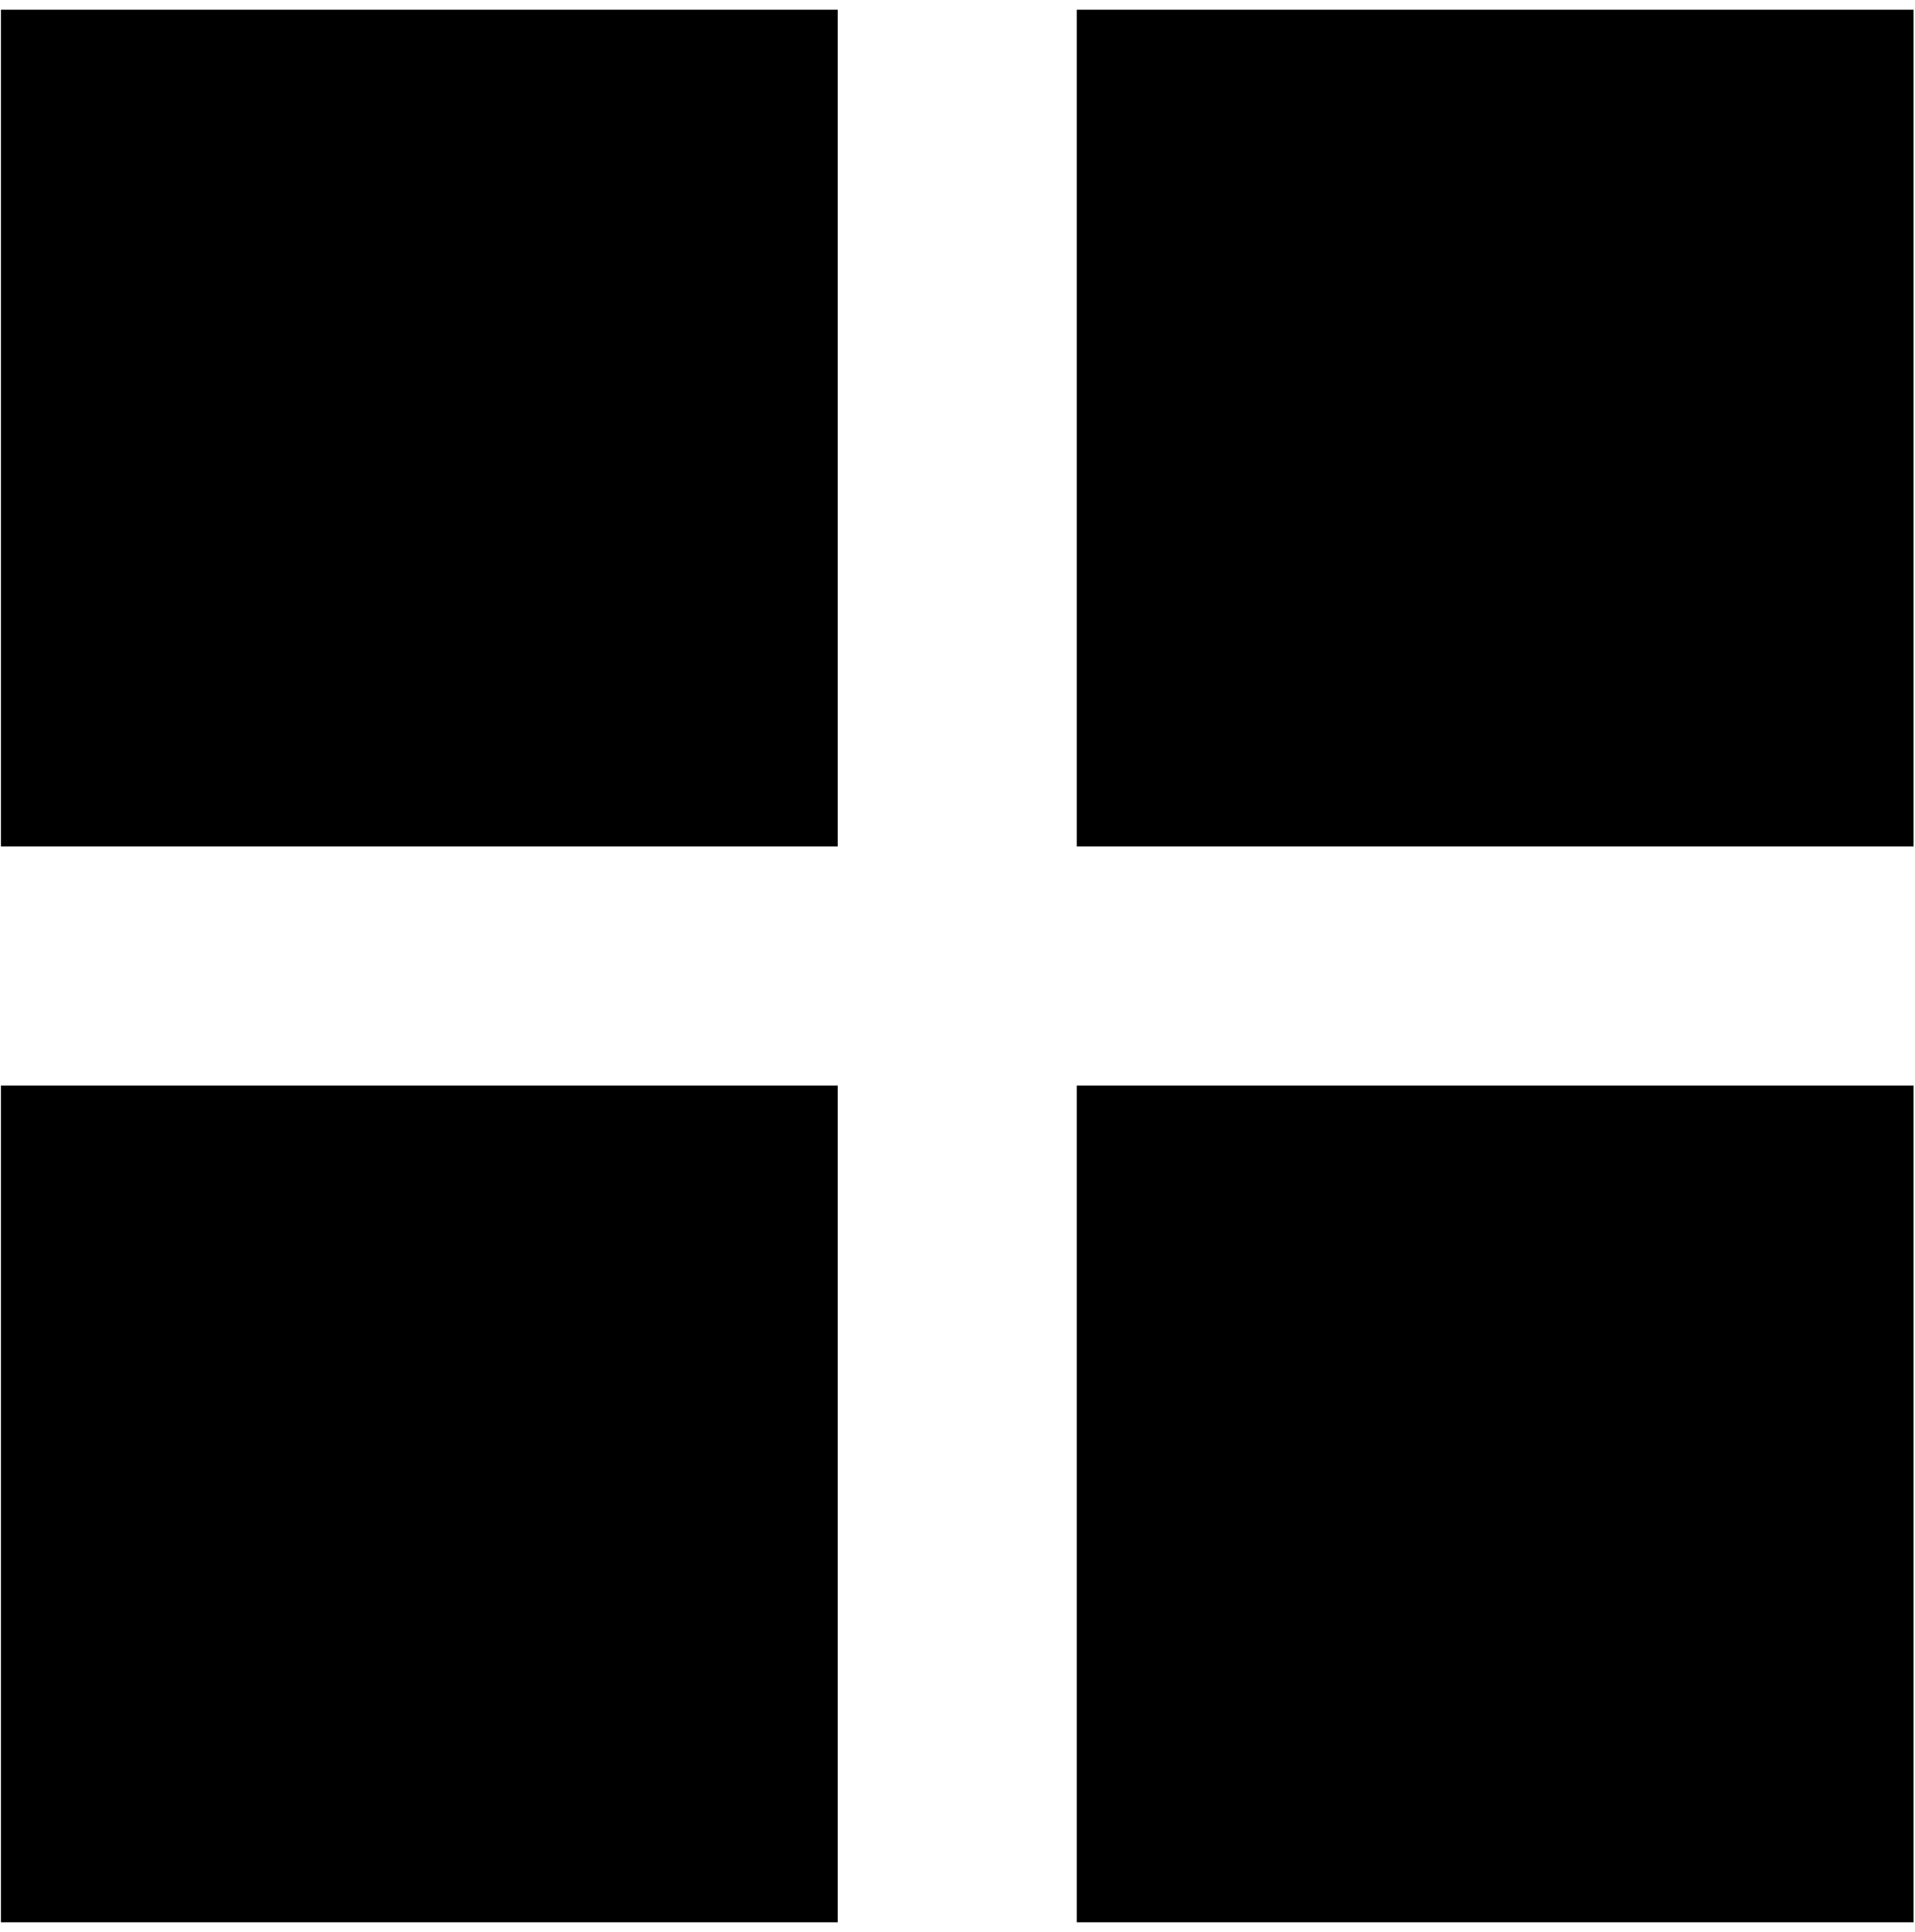
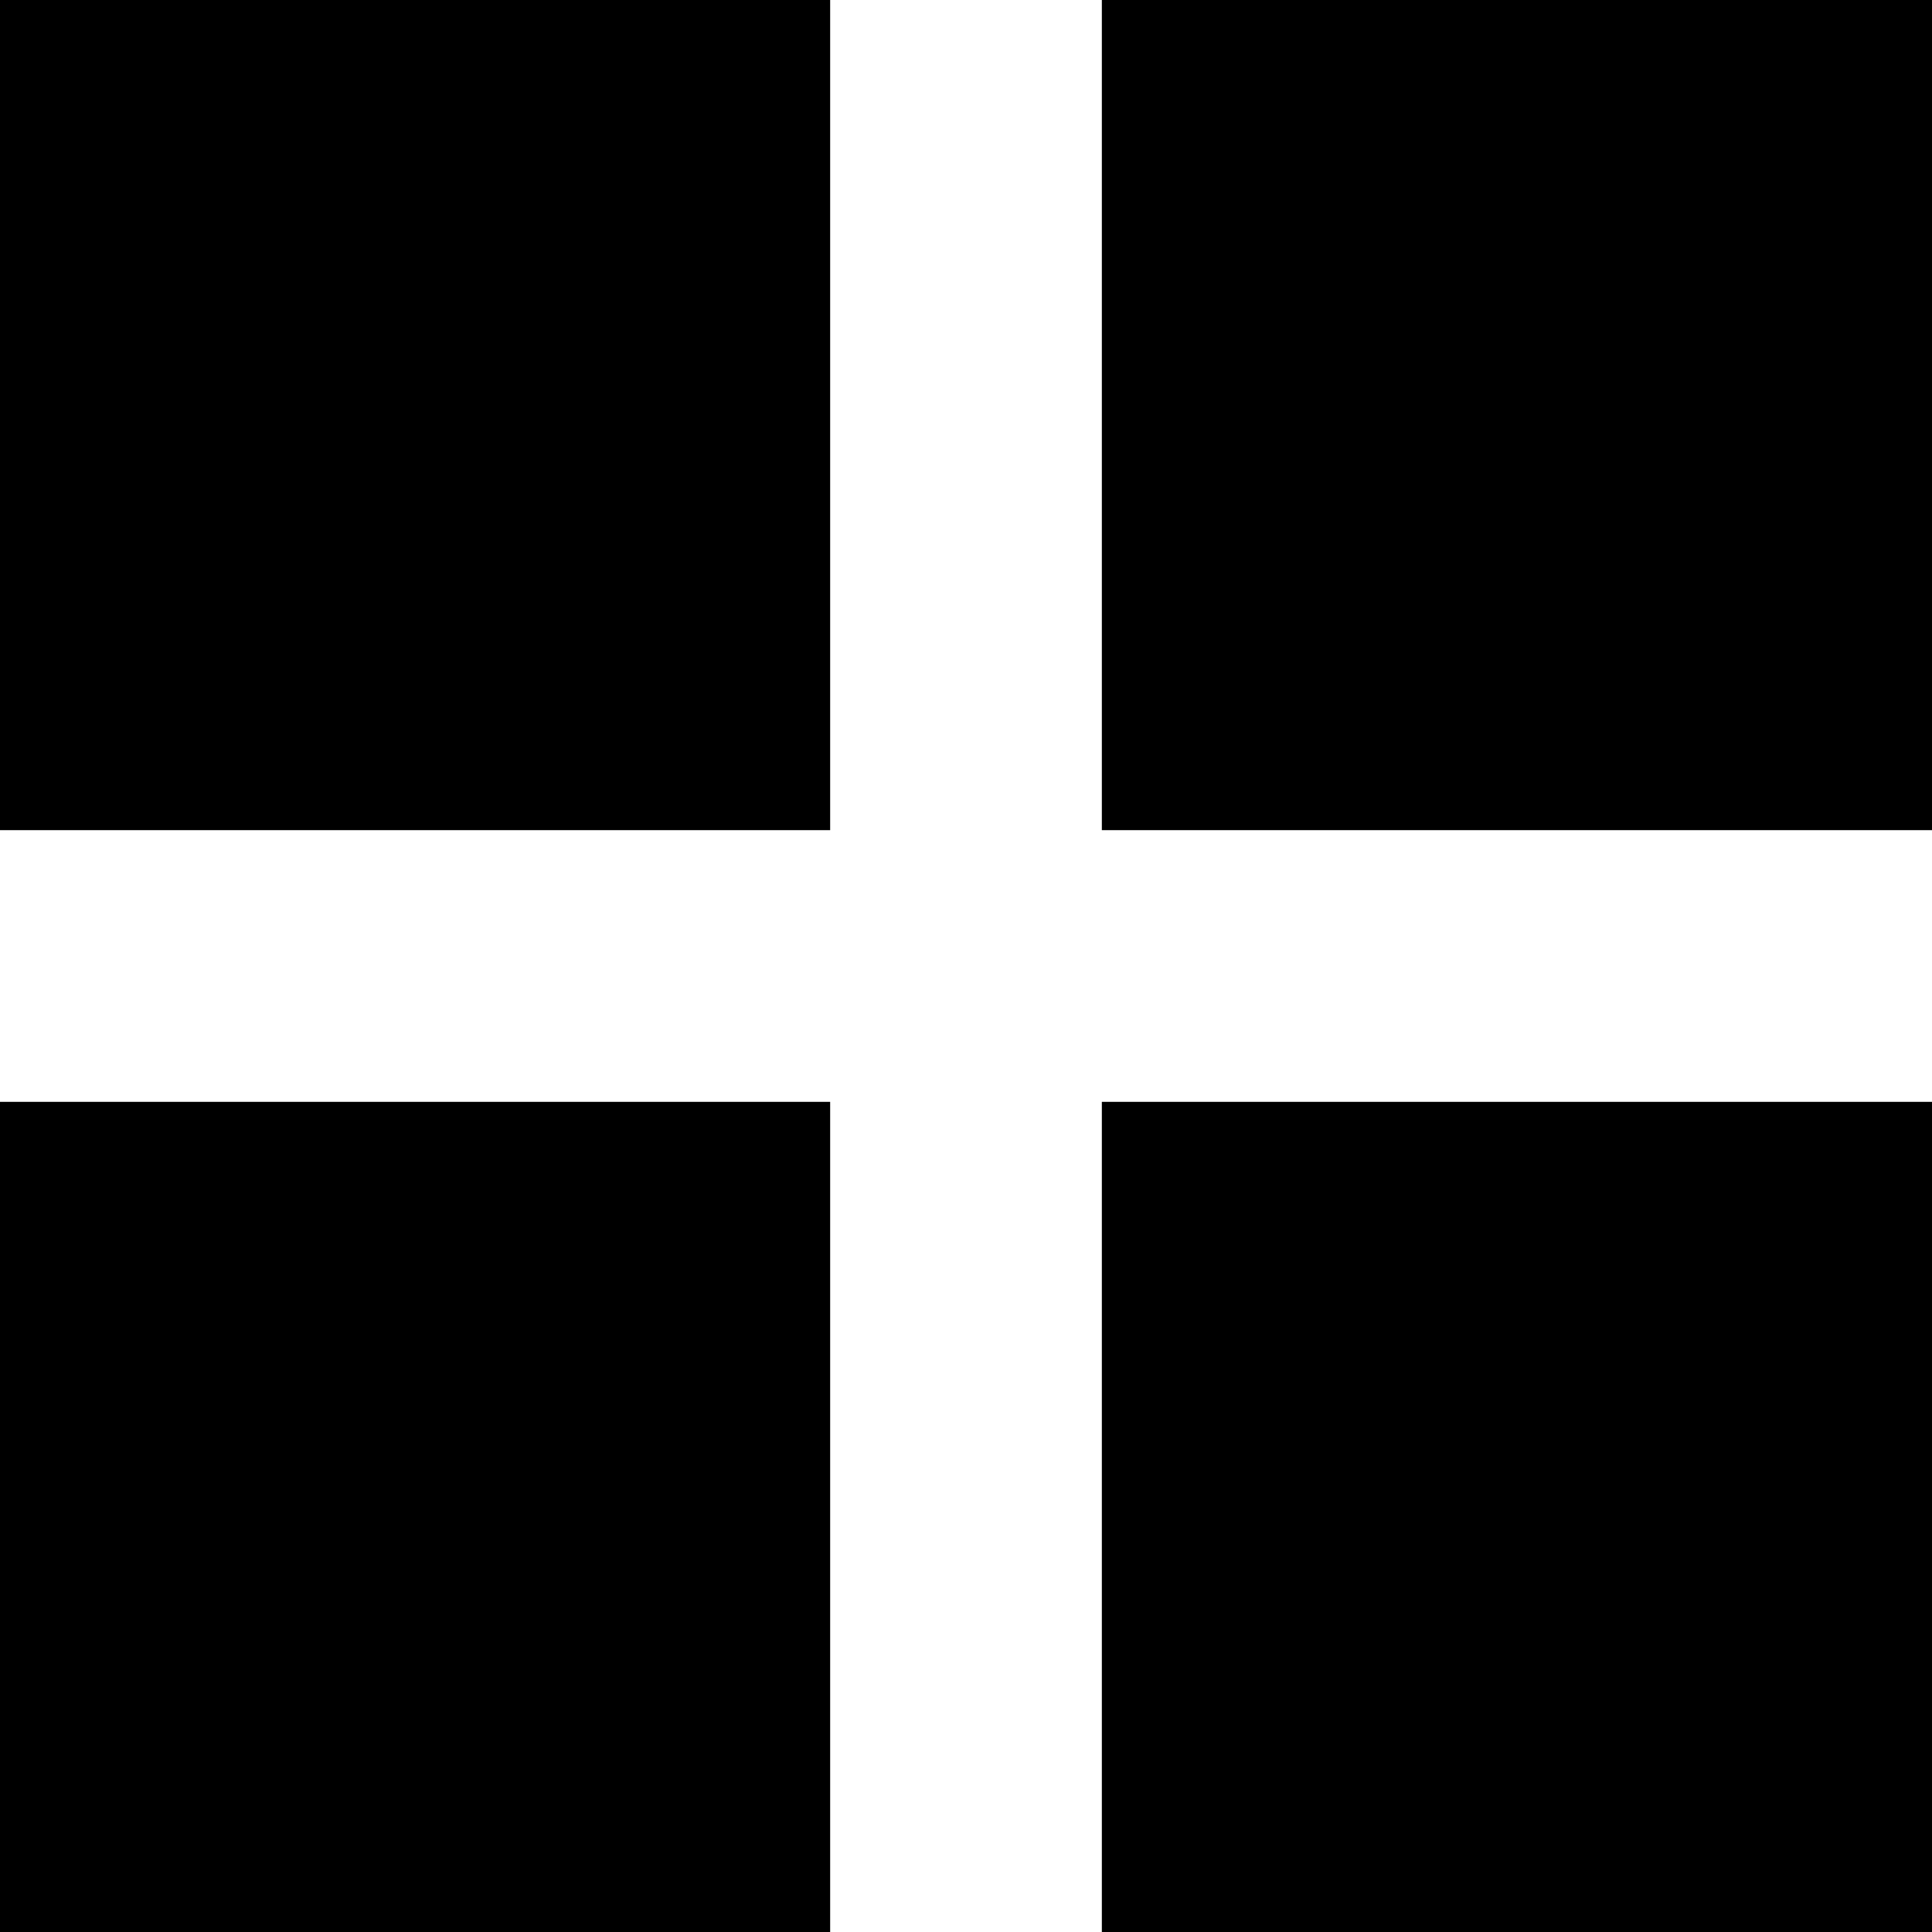
- <svg xmlns="http://www.w3.org/2000/svg" width="987.979" height="997.019" id="svg2" version="1.0">
+ <svg xmlns="http://www.w3.org/2000/svg" width="512" height="512" id="svg2" version="1.0">
  <defs id="defs4" />
-   <g id="layer1" transform="translate(-374.2178,422.7827)">
-     <path d="m 374.707,-417.773 431.812,0 0,431.813 -431.812,0 z m 555.188,0 431.812,0 0,431.813 -431.812,0 z m -555.188,555.188 431.812,0 0,431.812 -431.812,0 z m 555.188,0 431.812,0 0,431.812 -431.812,0 z" id="path4" />
+   <g id="layer1" transform="translate(-374.2178,-62.23637)">
+     <path id="rect3064" style="fill:#000000;fill-opacity:1;stroke:none" d="m 666.218,62.236 220,0 0,220 -220,0 z m -292,0 220,0 0,220 -220,0 z m 0,292 220,0 0,220 -220,0 z m 292,0 220,0 0,220 -220,0 z" />
  </g>
</svg>
